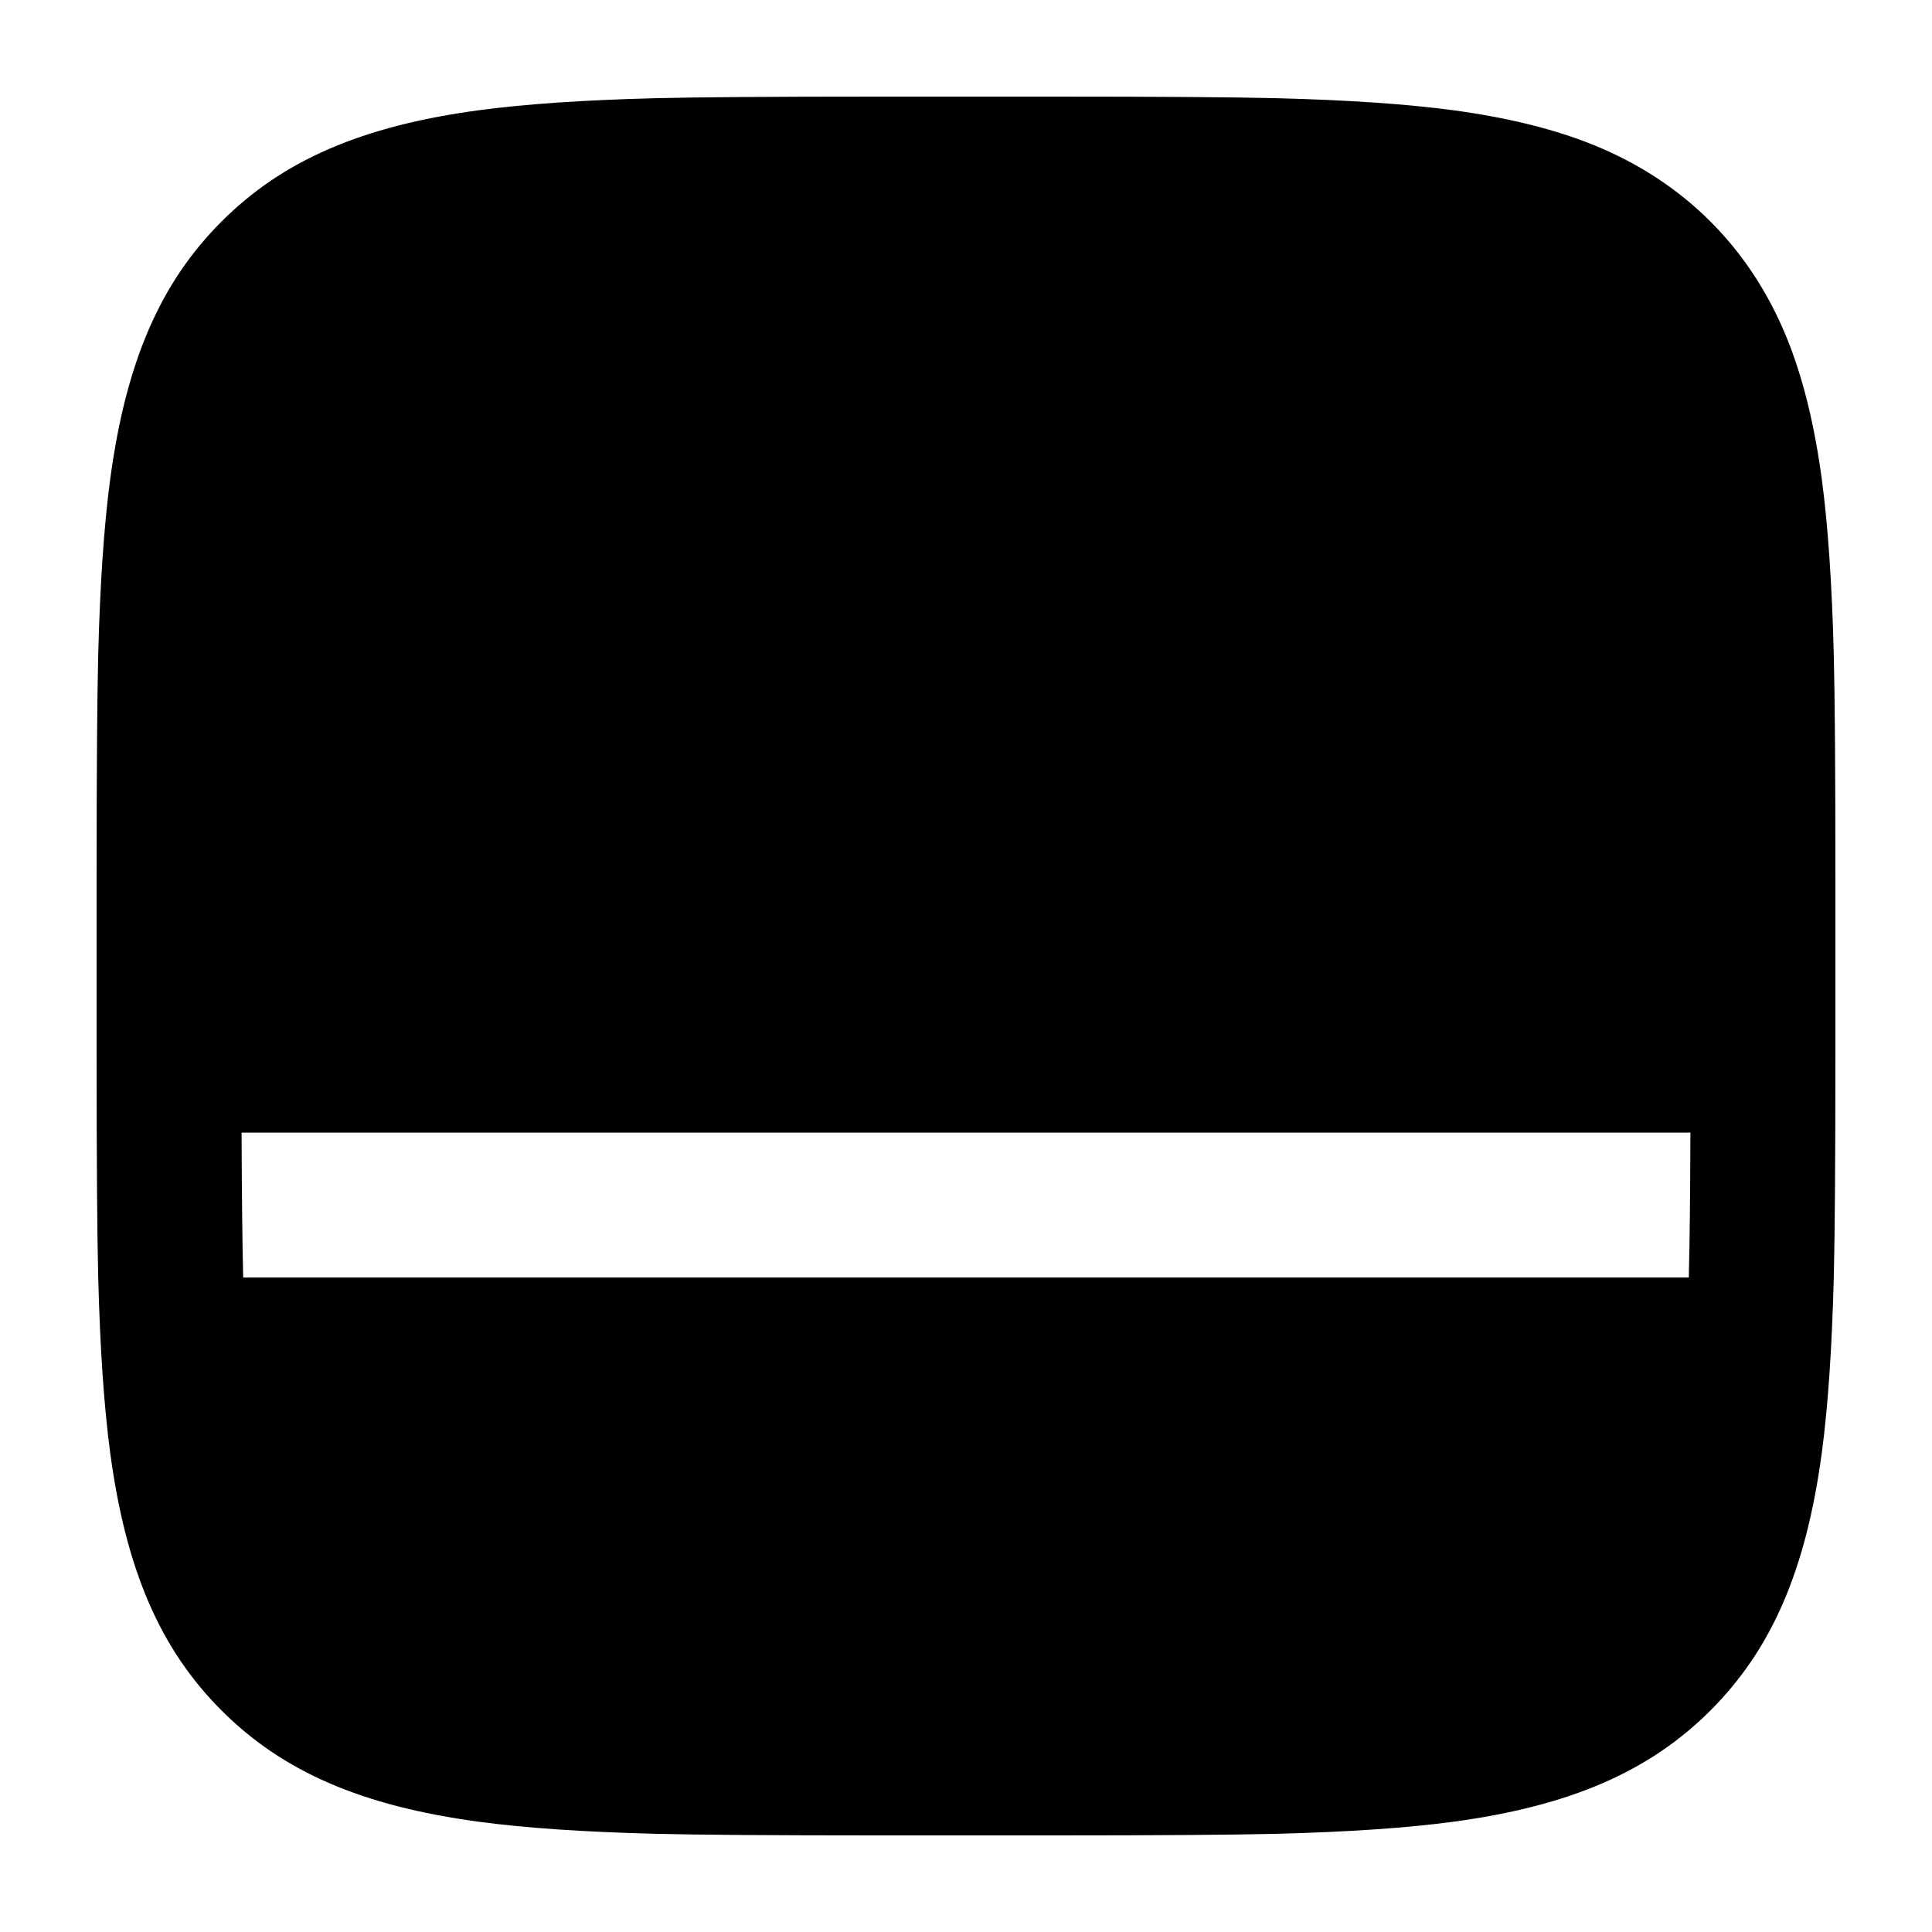
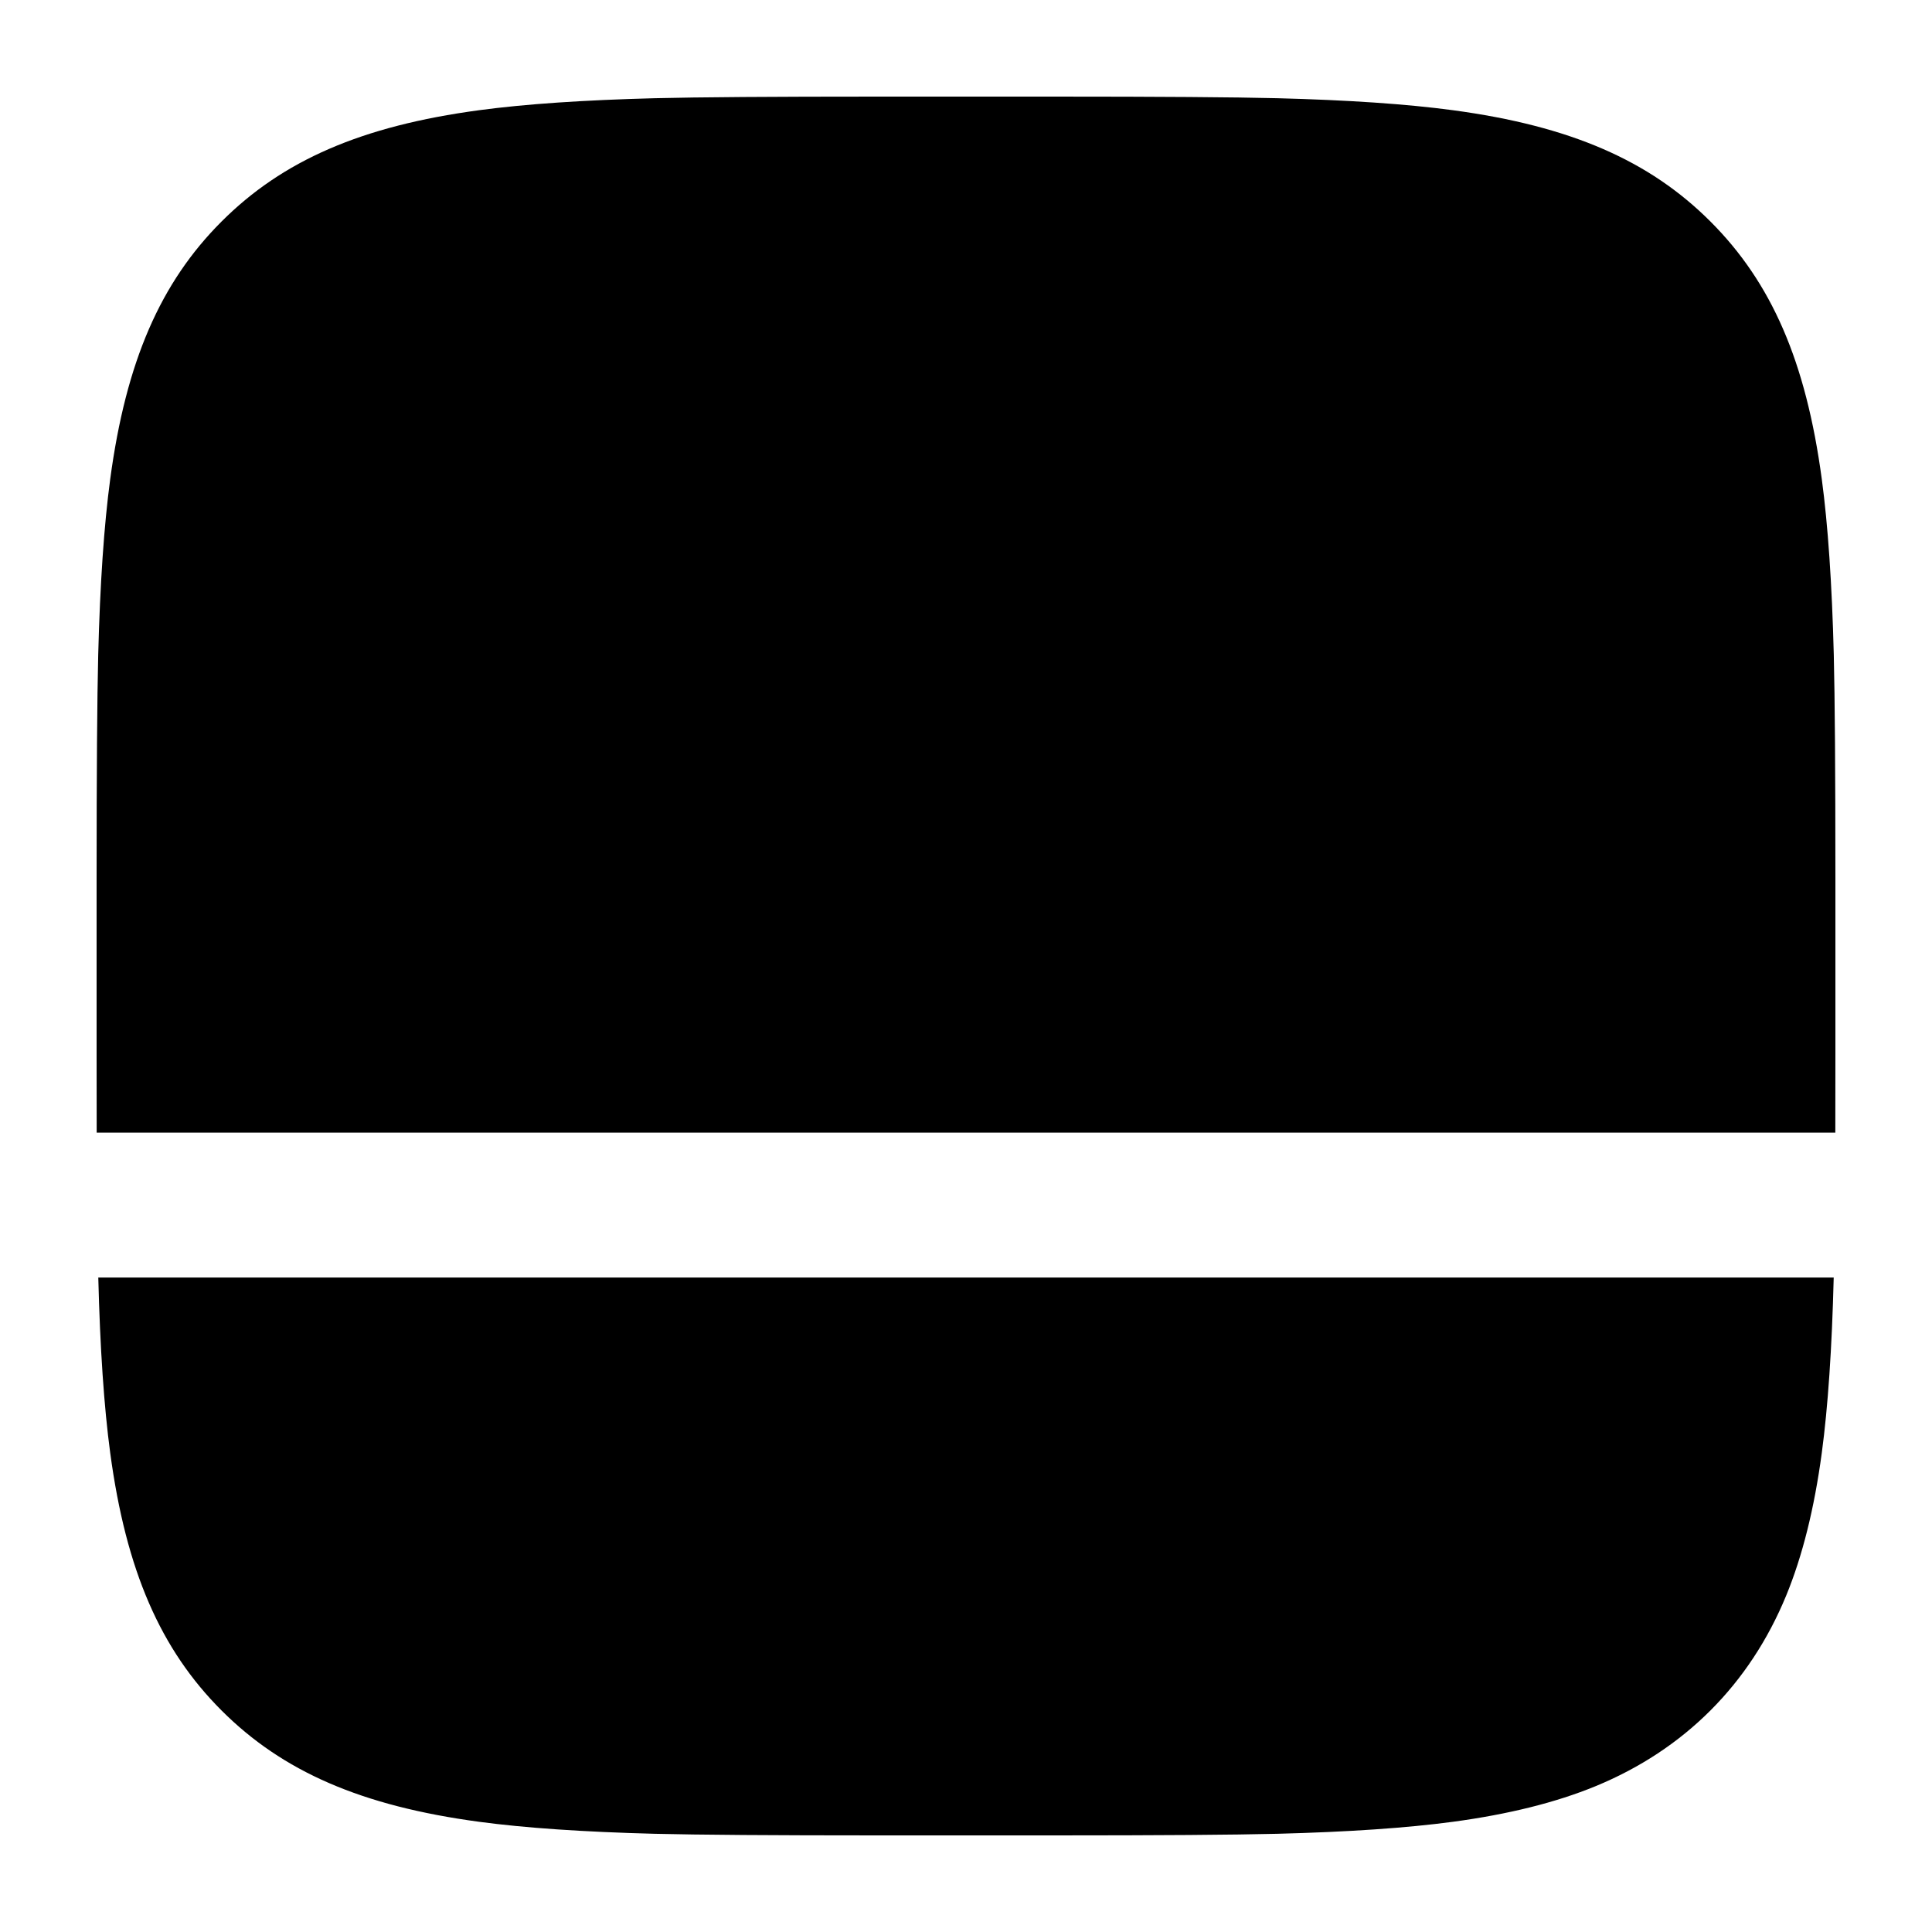
<svg viewBox="0 0 24 24" fill="none">
-   <path d="M22.189 4.18Q22.492 4.917 22.631 5.952Q22.746 6.809 22.78 8.135Q22.8 8.944 22.8 10.9V13.1Q22.8 15.056 22.78 15.865Q22.746 17.191 22.631 18.048C22.434 19.513 22.005 20.491 21.248 21.248C20.491 22.004 19.513 22.434 18.048 22.631Q17.191 22.746 15.865 22.78Q15.056 22.8 13.1 22.8H10.9Q8.944 22.8 8.135 22.78Q6.809 22.746 5.952 22.631C4.487 22.434 3.509 22.005 2.752 21.248C1.995 20.491 1.566 19.513 1.369 18.048Q1.254 17.191 1.22 15.865Q1.2 15.056 1.2 13.1V10.9Q1.2 8.944 1.22 8.135Q1.254 6.809 1.369 5.952C1.566 4.487 1.995 3.509 2.752 2.752C3.509 1.995 4.487 1.566 5.952 1.369Q6.809 1.254 8.135 1.22Q8.944 1.2 10.9 1.2H13.1Q15.056 1.2 15.865 1.22Q17.191 1.254 18.048 1.369Q19.083 1.508 19.82 1.811C20.923 2.265 21.735 3.077 22.189 4.18ZM3.001 14.07C3.004 14.89 3.011 15.473 3.021 15.87H20.979Q20.98 15.845 20.98 15.82Q20.995 15.248 20.999 14.07H3.001Z" fill="currentColor" />
+   <path d="M1.201 14.07Q1.2 13.627 1.2 13.1V10.9Q1.2 8.944 1.22 8.135Q1.254 6.809 1.369 5.952C1.566 4.487 1.995 3.509 2.752 2.752C3.509 1.995 4.487 1.566 5.952 1.369Q6.809 1.254 8.135 1.22Q8.944 1.2 10.9 1.2H13.1Q15.056 1.2 15.865 1.22Q17.191 1.254 18.048 1.369C19.513 1.566 20.491 1.995 21.248 2.752C22.005 3.509 22.434 4.487 22.631 5.952Q22.746 6.809 22.78 8.135Q22.8 8.944 22.8 10.9V13.1Q22.8 13.627 22.799 14.07H1.201ZM22.189 19.82C21.735 20.923 20.923 21.735 19.82 22.189Q19.083 22.492 18.048 22.631Q17.191 22.746 15.865 22.78Q15.056 22.8 13.1 22.8H10.9Q8.944 22.8 8.135 22.78Q6.809 22.746 5.952 22.631C4.487 22.434 3.509 22.005 2.752 21.248C1.995 20.491 1.566 19.513 1.369 18.048Q1.254 17.192 1.221 15.87H22.779Q22.746 17.192 22.631 18.048Q22.492 19.083 22.189 19.82Z" fill="currentColor" />
</svg>
